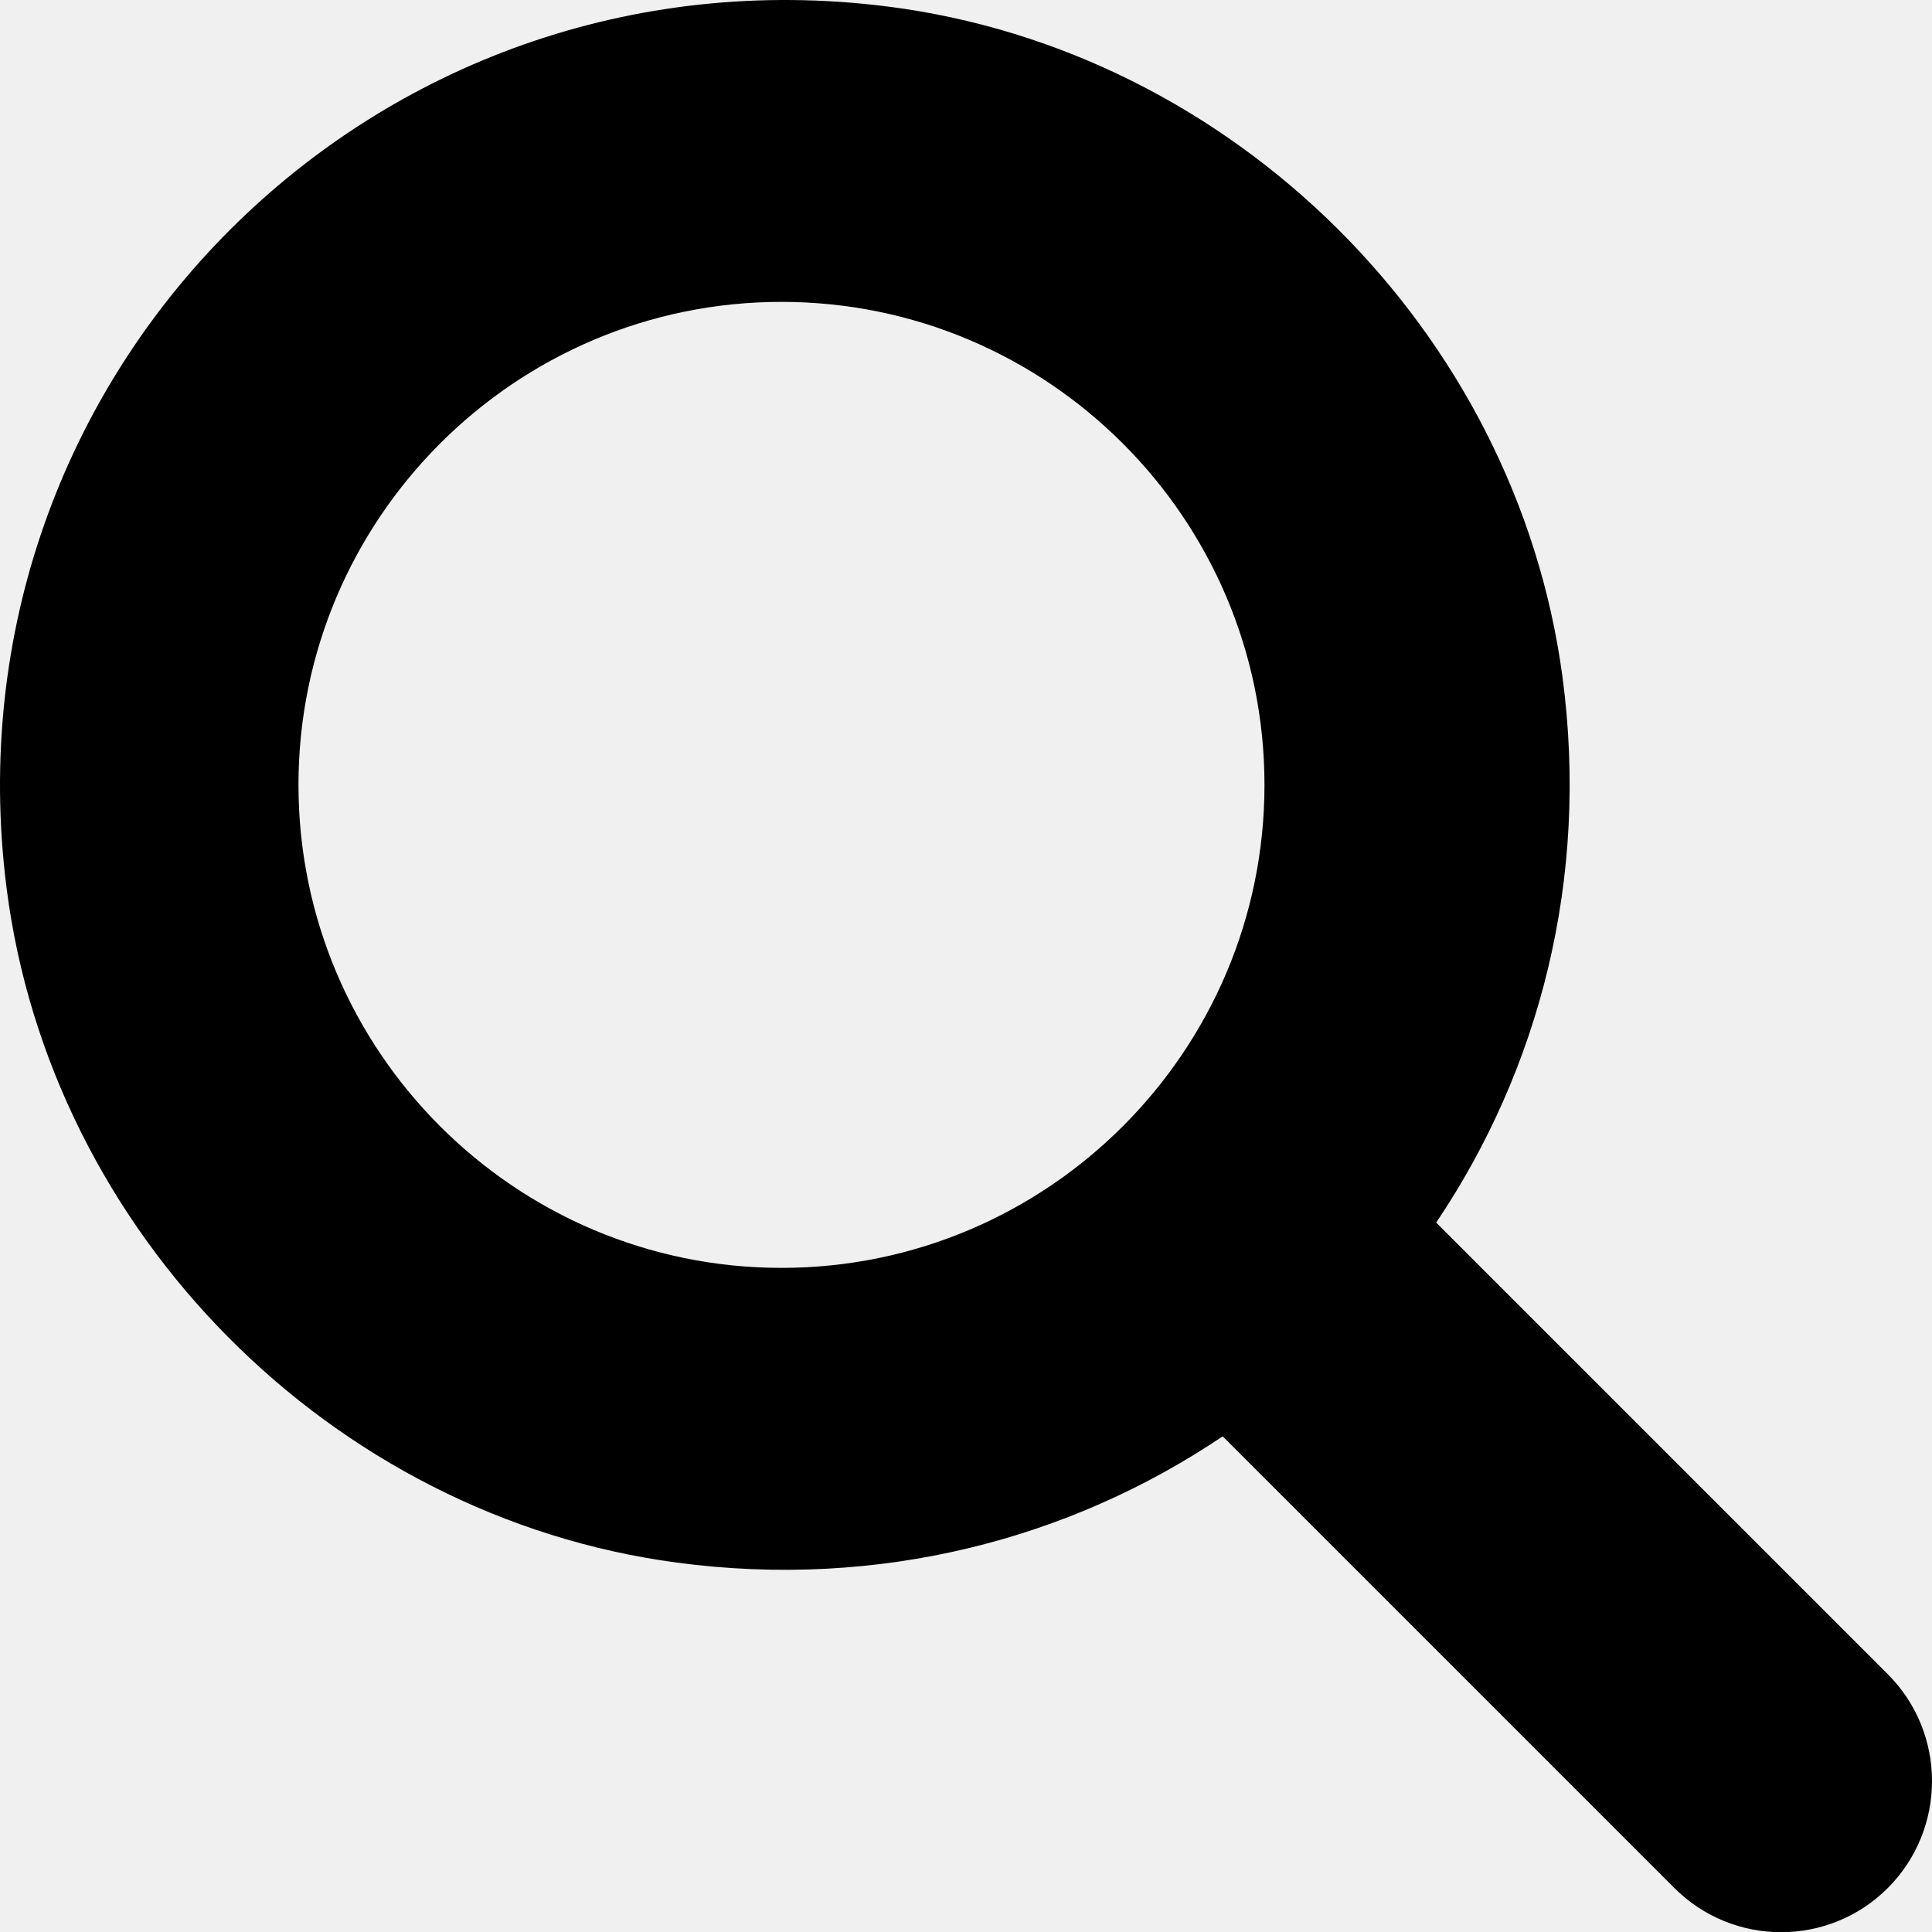
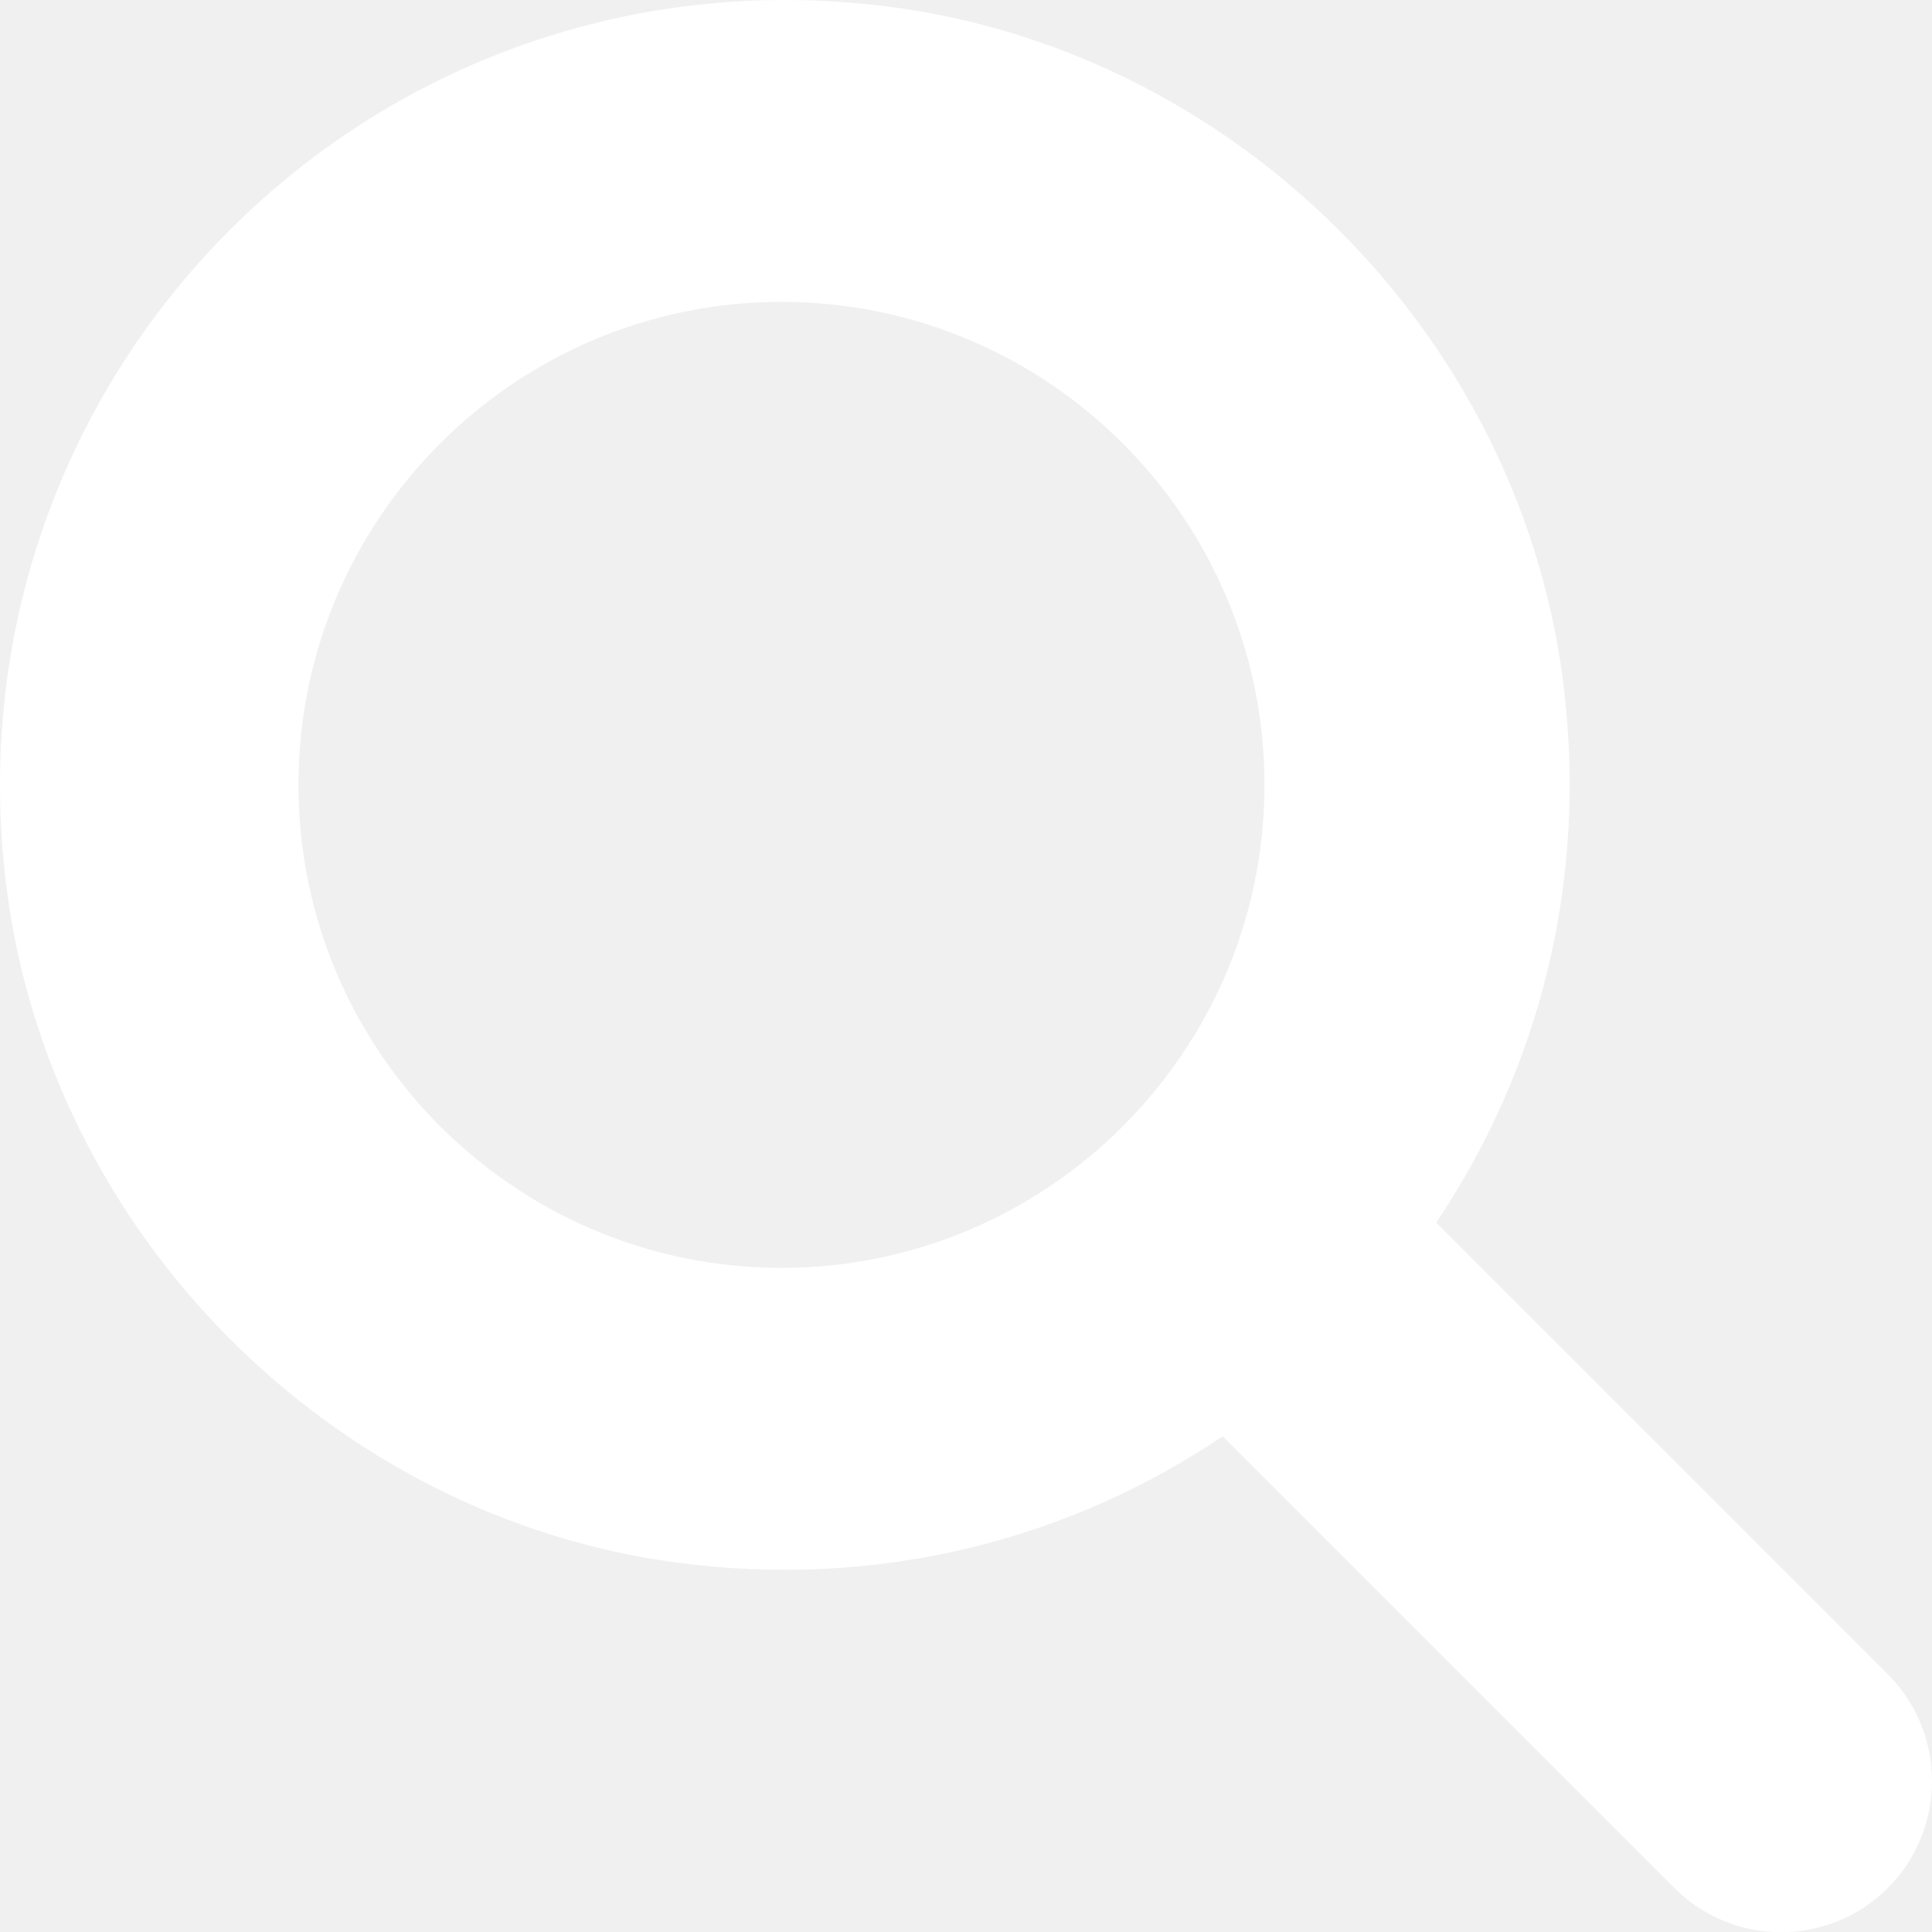
- <svg xmlns="http://www.w3.org/2000/svg" viewBox="0 0 512 512">
-   <path d="M500.3 443.7l-119.7-119.7c27.22-40.41 40.65-90.9 33.46-144.7C401.8 87.79 326.8 13.32 235.2 1.723C99.01-15.51-15.51 99.01 1.724 235.2c11.6 91.64 86.08 166.7 177.6 178.9c53.8 7.189 104.3-6.236 144.7-33.46l119.7 119.7c15.62 15.62 40.95 15.62 56.57 0C515.9 484.7 515.9 459.3 500.3 443.7zM79.1 208c0-70.58 57.42-128 128-128s128 57.42 128 128c0 70.58-57.42 128-128 128S79.1 278.6 79.1 208z" />
+ <svg xmlns="http://www.w3.org/2000/svg" width="512" height="512" viewBox="0 0 512 512" fill="none">
+   <path d="M500.3 443.7L380.6 324C407.82 283.59 421.25 233.1 414.06 179.3C401.8 87.79 326.8 13.32 235.2 1.723C99.01 -15.51 -15.51 99.01 1.724 235.2C13.324 326.84 87.804 401.9 179.324 414.1C233.124 421.289 283.624 407.864 324.024 380.64L443.724 500.34C459.344 515.96 484.674 515.96 500.294 500.34C515.9 484.7 515.9 459.3 500.3 443.7ZM79.1 208C79.1 137.42 136.52 80 207.1 80C277.68 80 335.1 137.42 335.1 208C335.1 278.58 277.68 336 207.1 336C136.52 336 79.1 278.6 79.1 208Z" fill="white" />
</svg>
